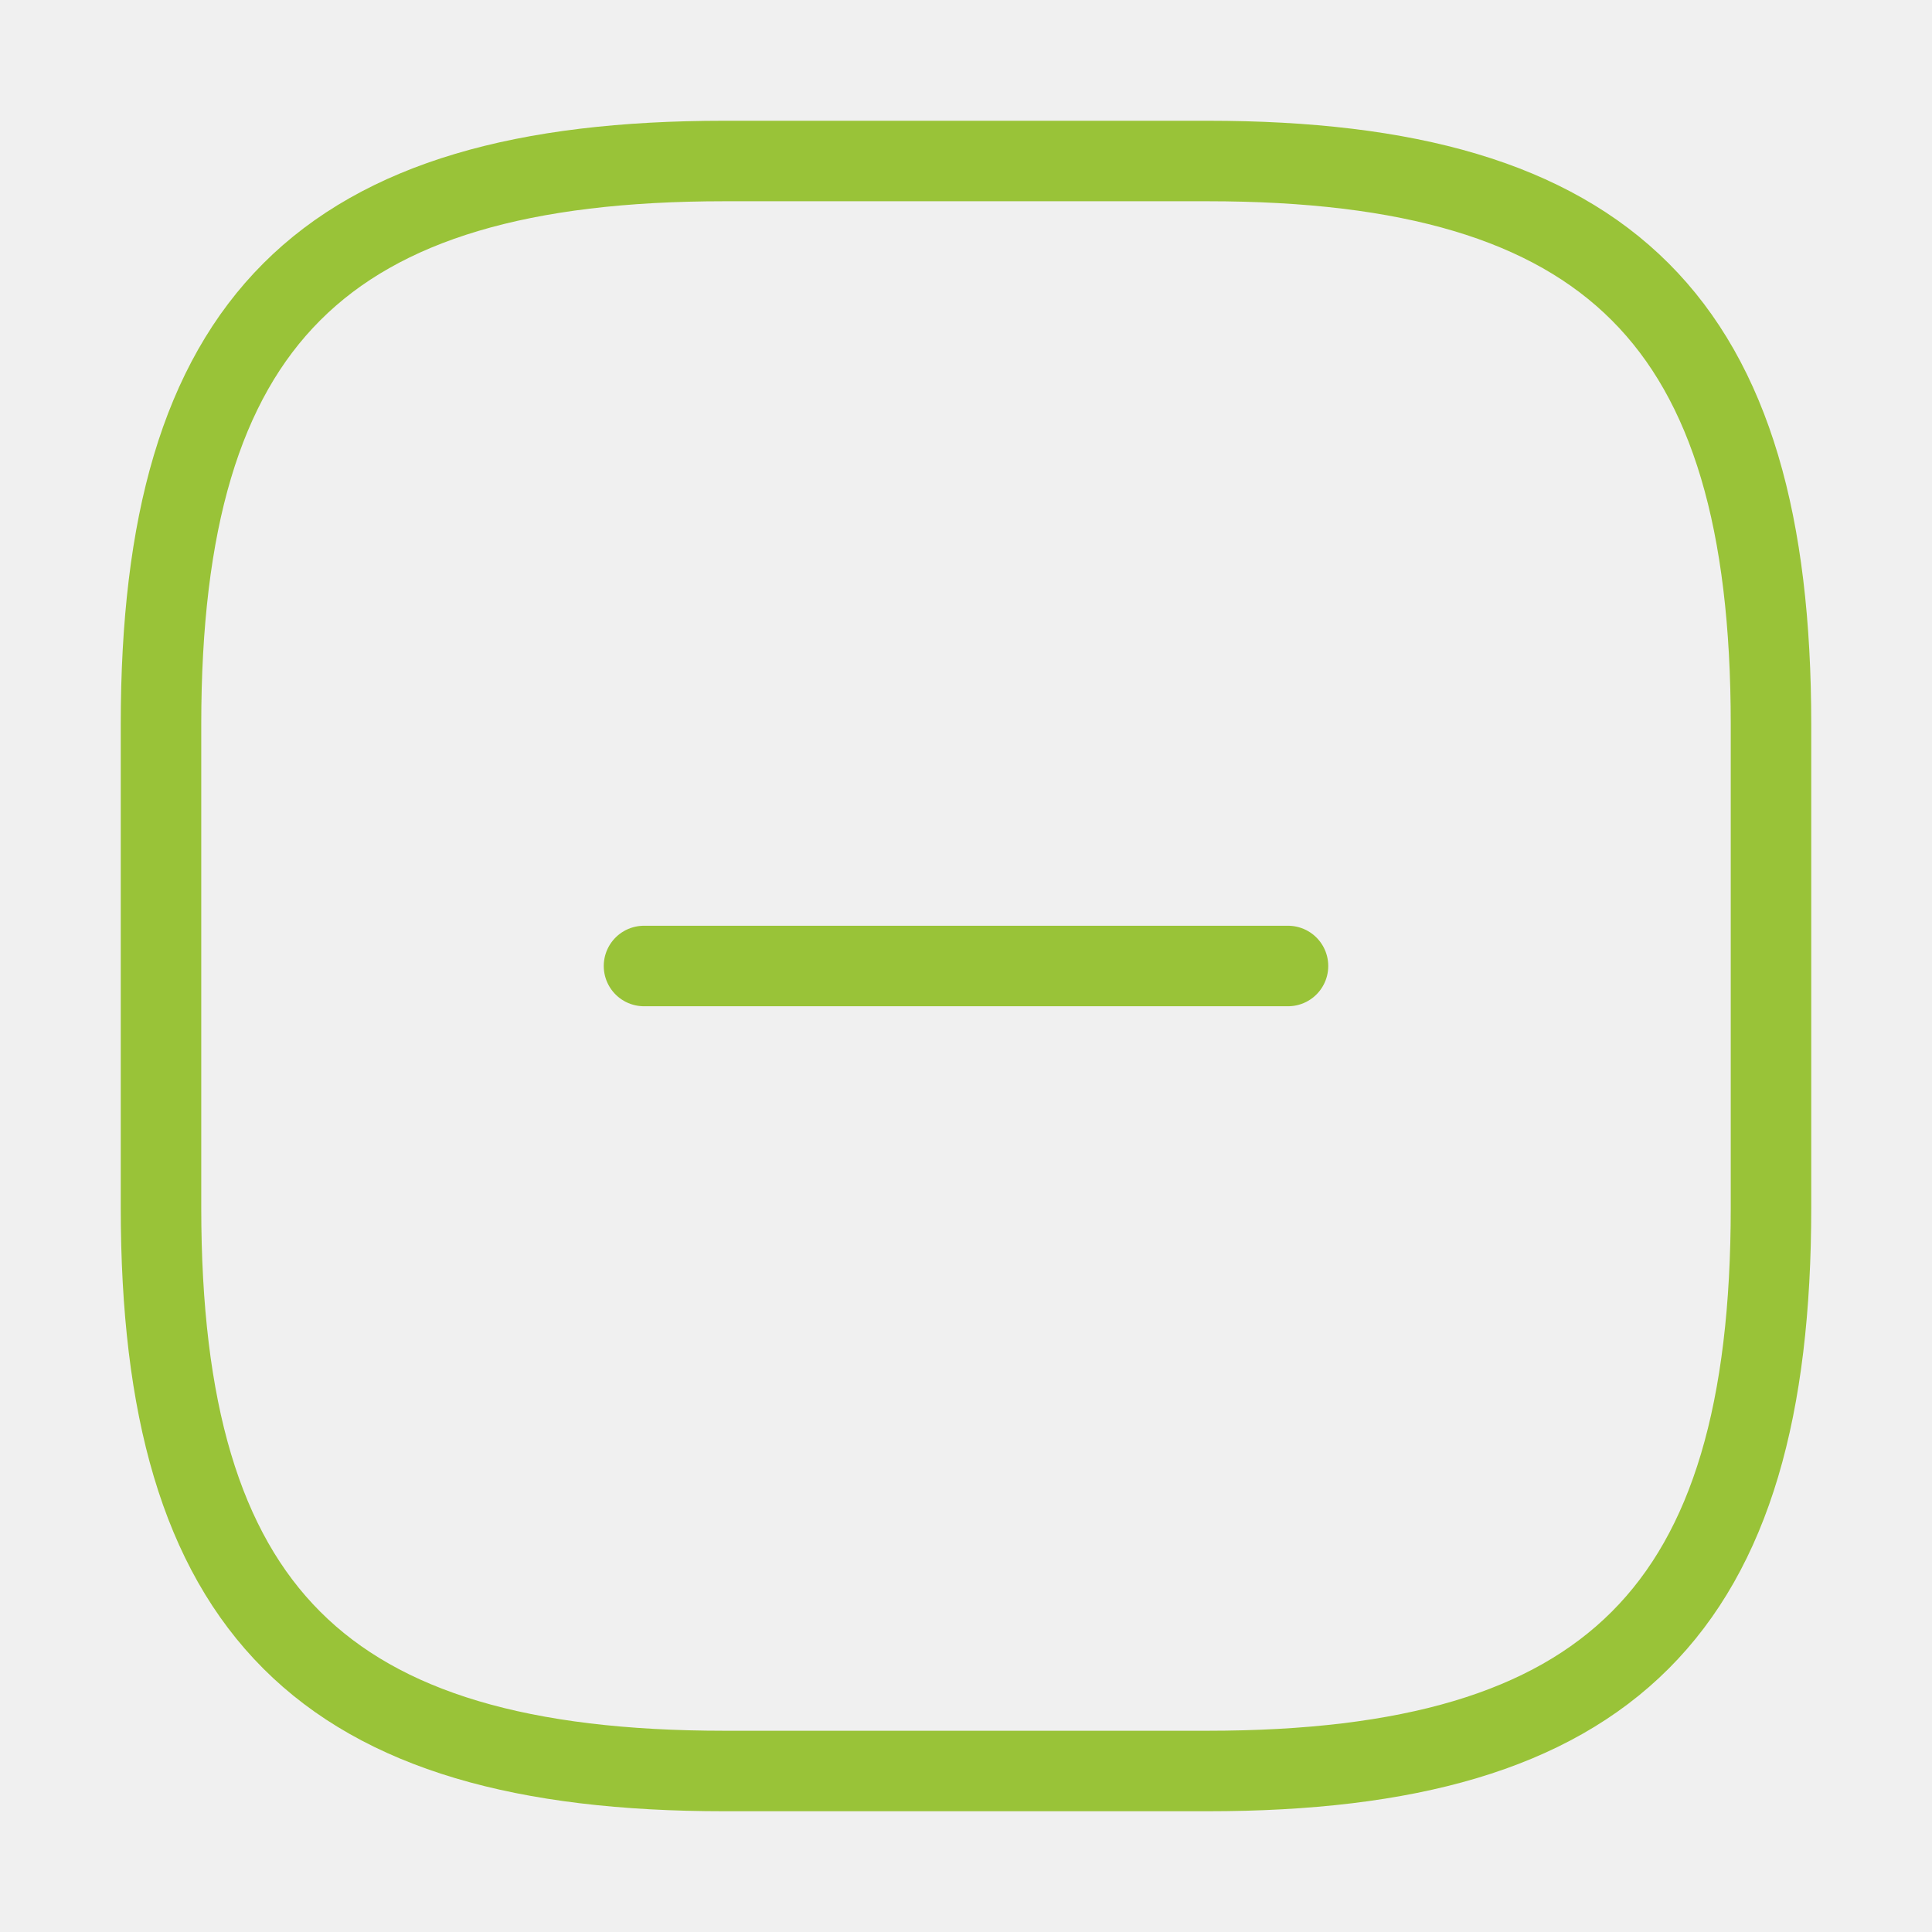
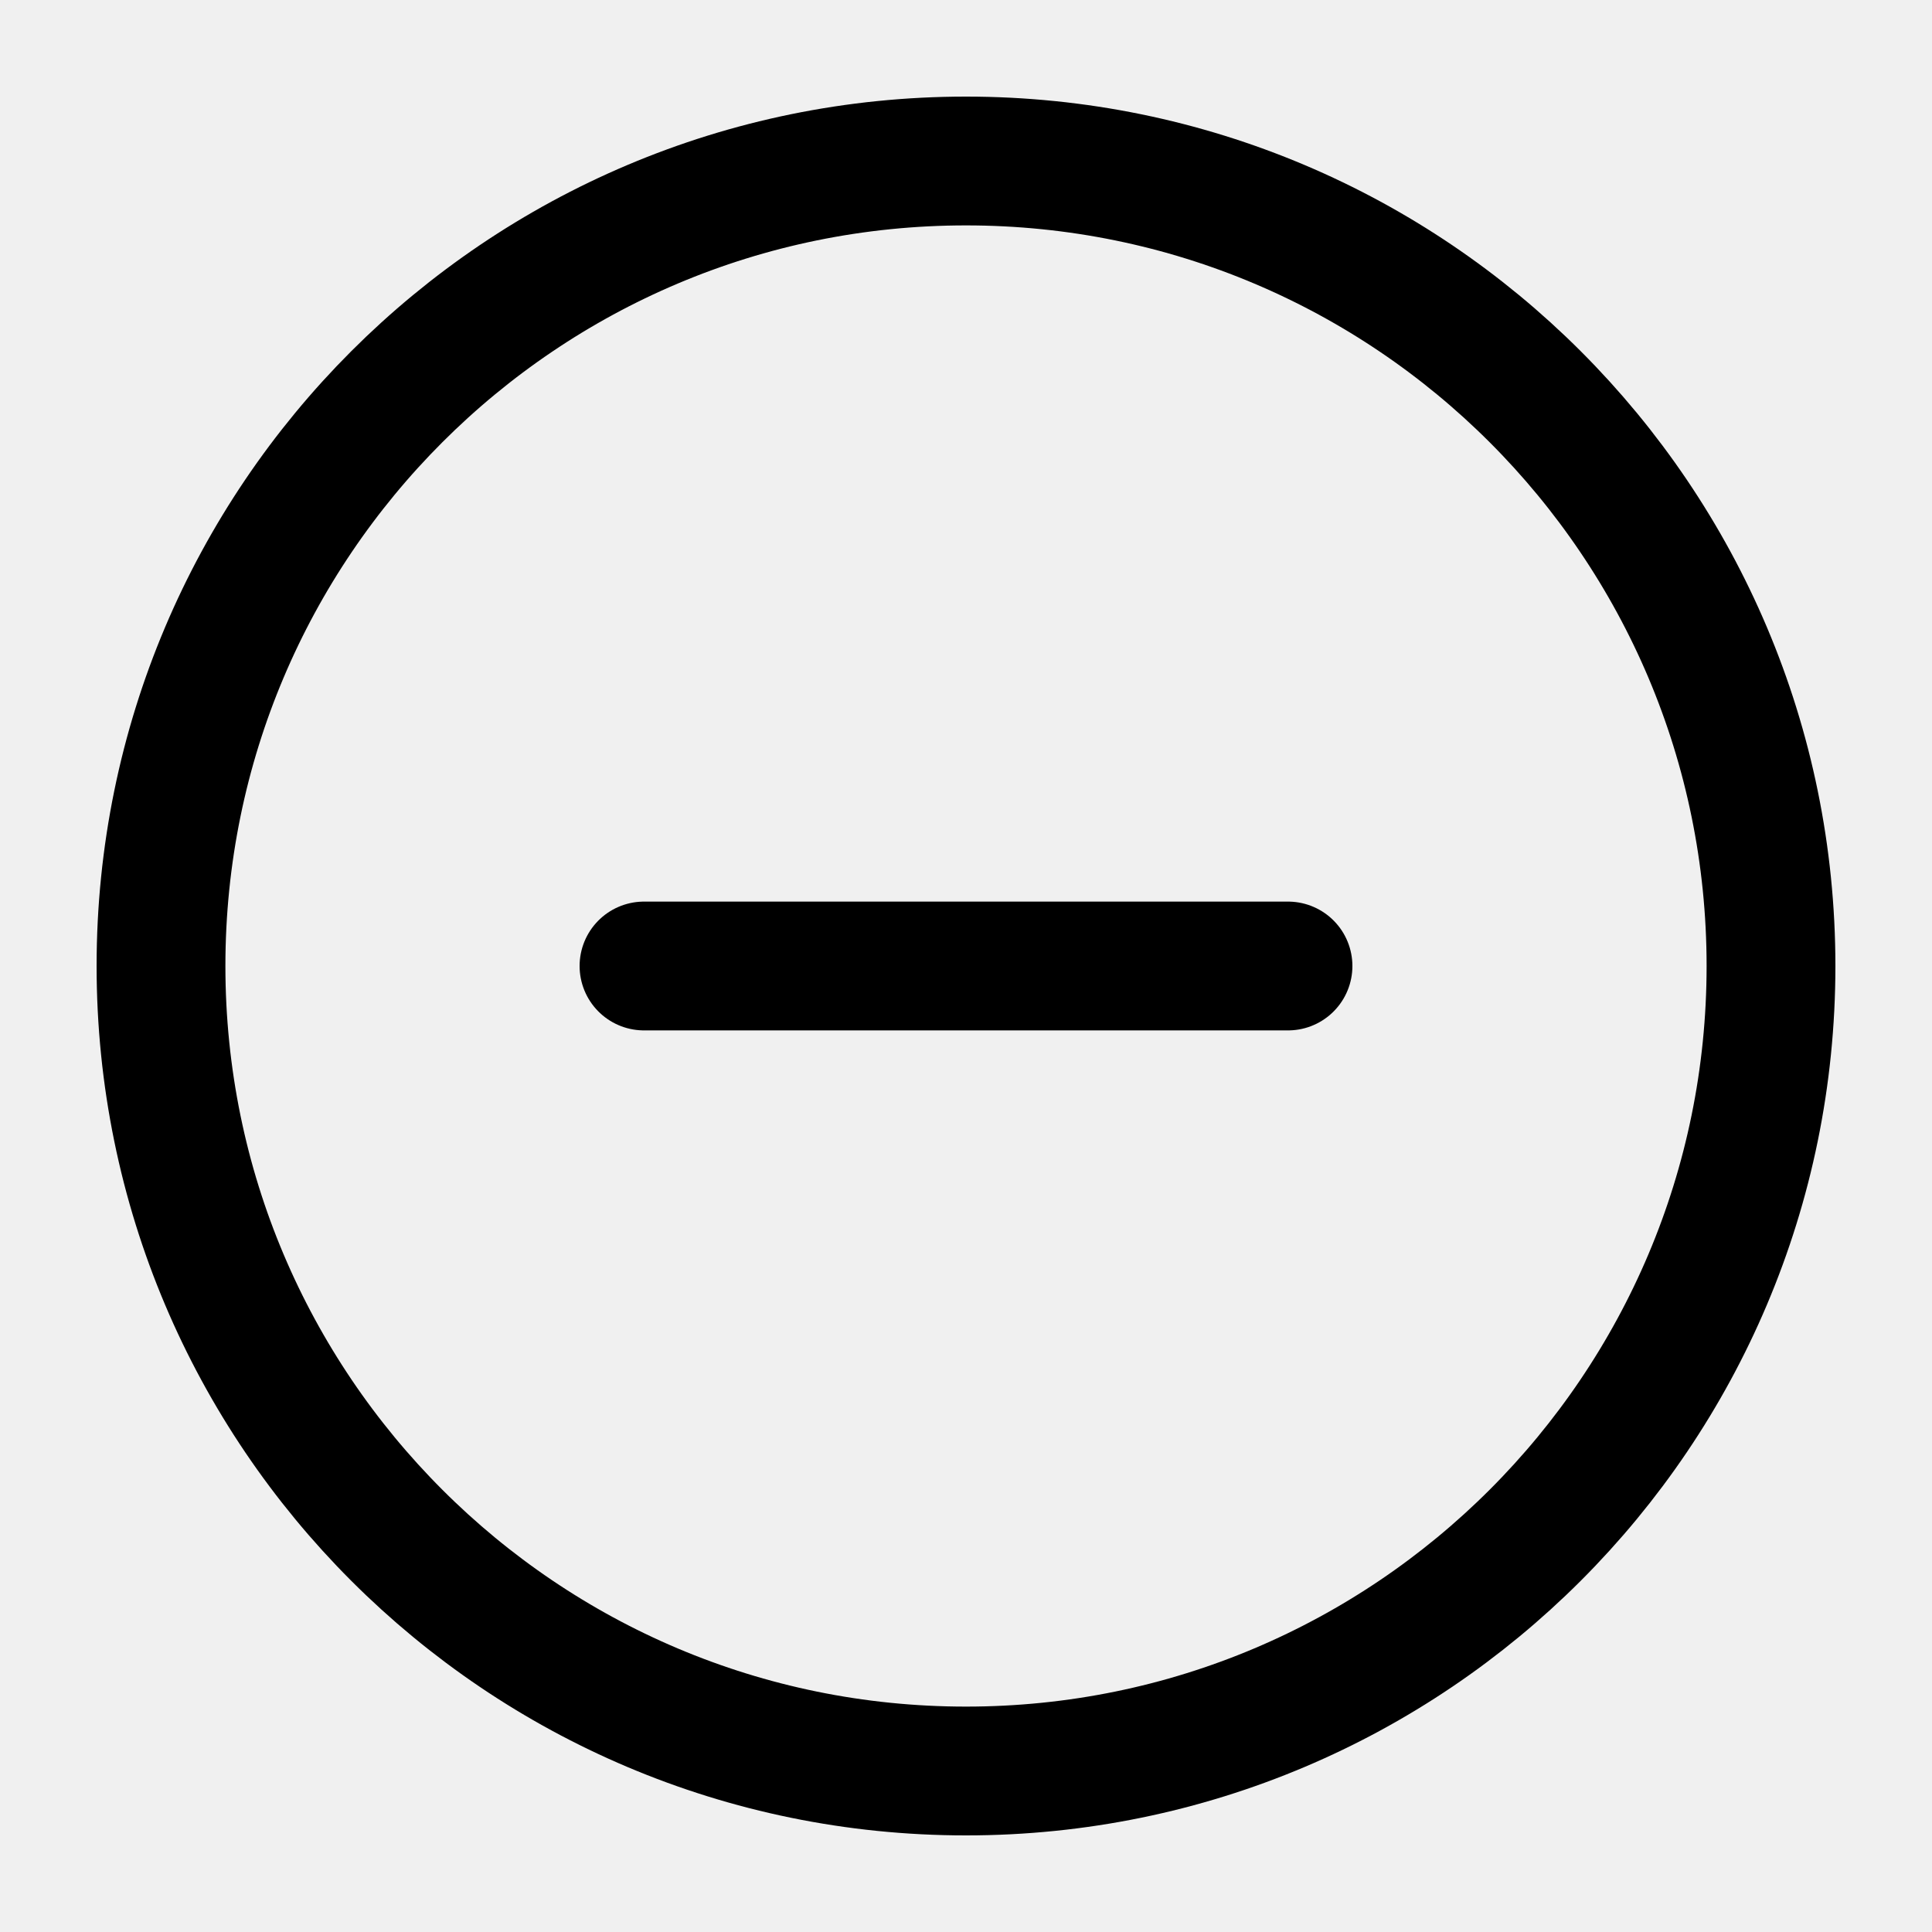
- <svg xmlns="http://www.w3.org/2000/svg" width="24" height="24" viewBox="0 0 24 24" fill="none">
-   <path d="M8 12H16" stroke="#99C338" stroke-linecap="round" stroke-linejoin="round" />
-   <path d="M9 22H15C20 22 22 20 22 15V9C22 4 20 2 15 2H9C4 2 2 4 2 9V15C2 20 4 22 9 22Z" stroke="#99C338" stroke-linecap="round" stroke-linejoin="round" />
+ <svg xmlns="http://www.w3.org/2000/svg" width="15" height="15" viewBox="0 0 15 15" fill="none">
+   <g clip-path="url(#clip0_4_463)">
+     <path d="M7.5 13.75C10.952 13.75 13.75 10.952 13.75 7.5C13.75 4.048 10.952 1.25 7.5 1.25C4.048 1.25 1.25 4.048 1.25 7.5C1.25 10.952 4.048 13.75 7.5 13.75Z" stroke="black" stroke-linecap="round" stroke-linejoin="round" />
+     <path d="M5 7.5H10" stroke="black" stroke-linecap="round" stroke-linejoin="round" />
+   </g>
+   <defs>
+     <clipPath id="clip0_4_463">
+       <rect width="15" height="15" fill="white" />
+     </clipPath>
+   </defs>
</svg>
